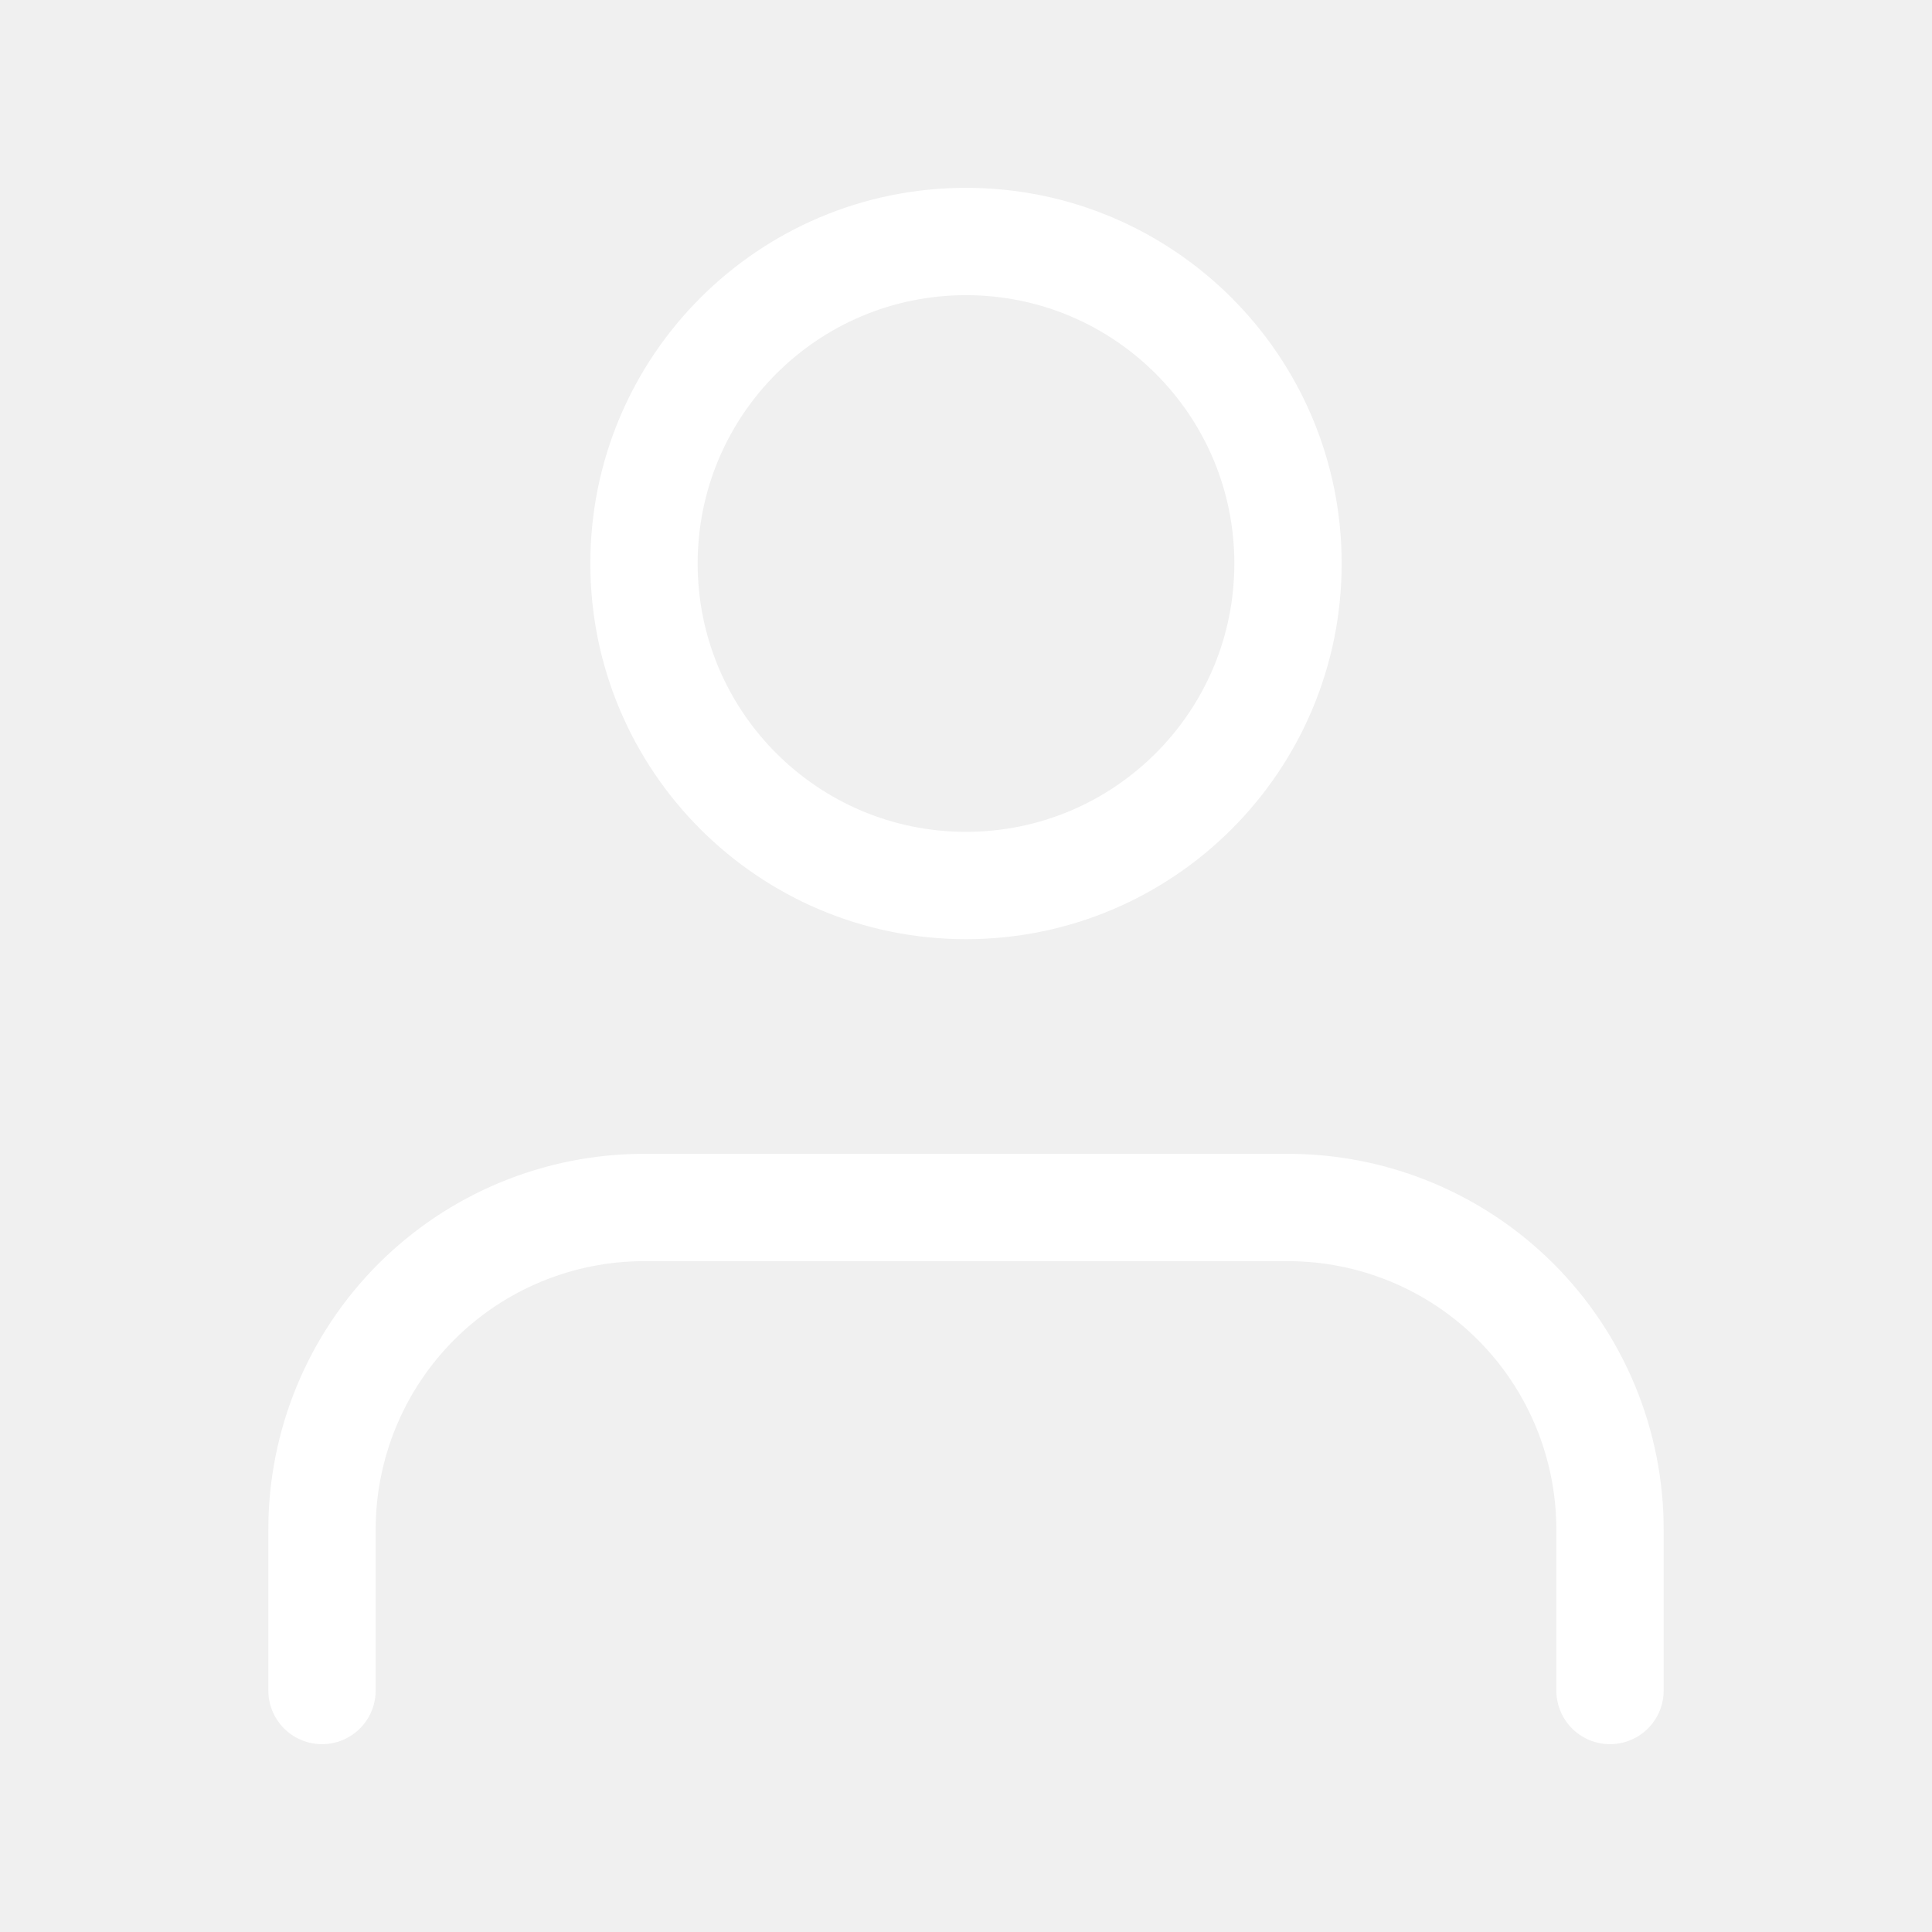
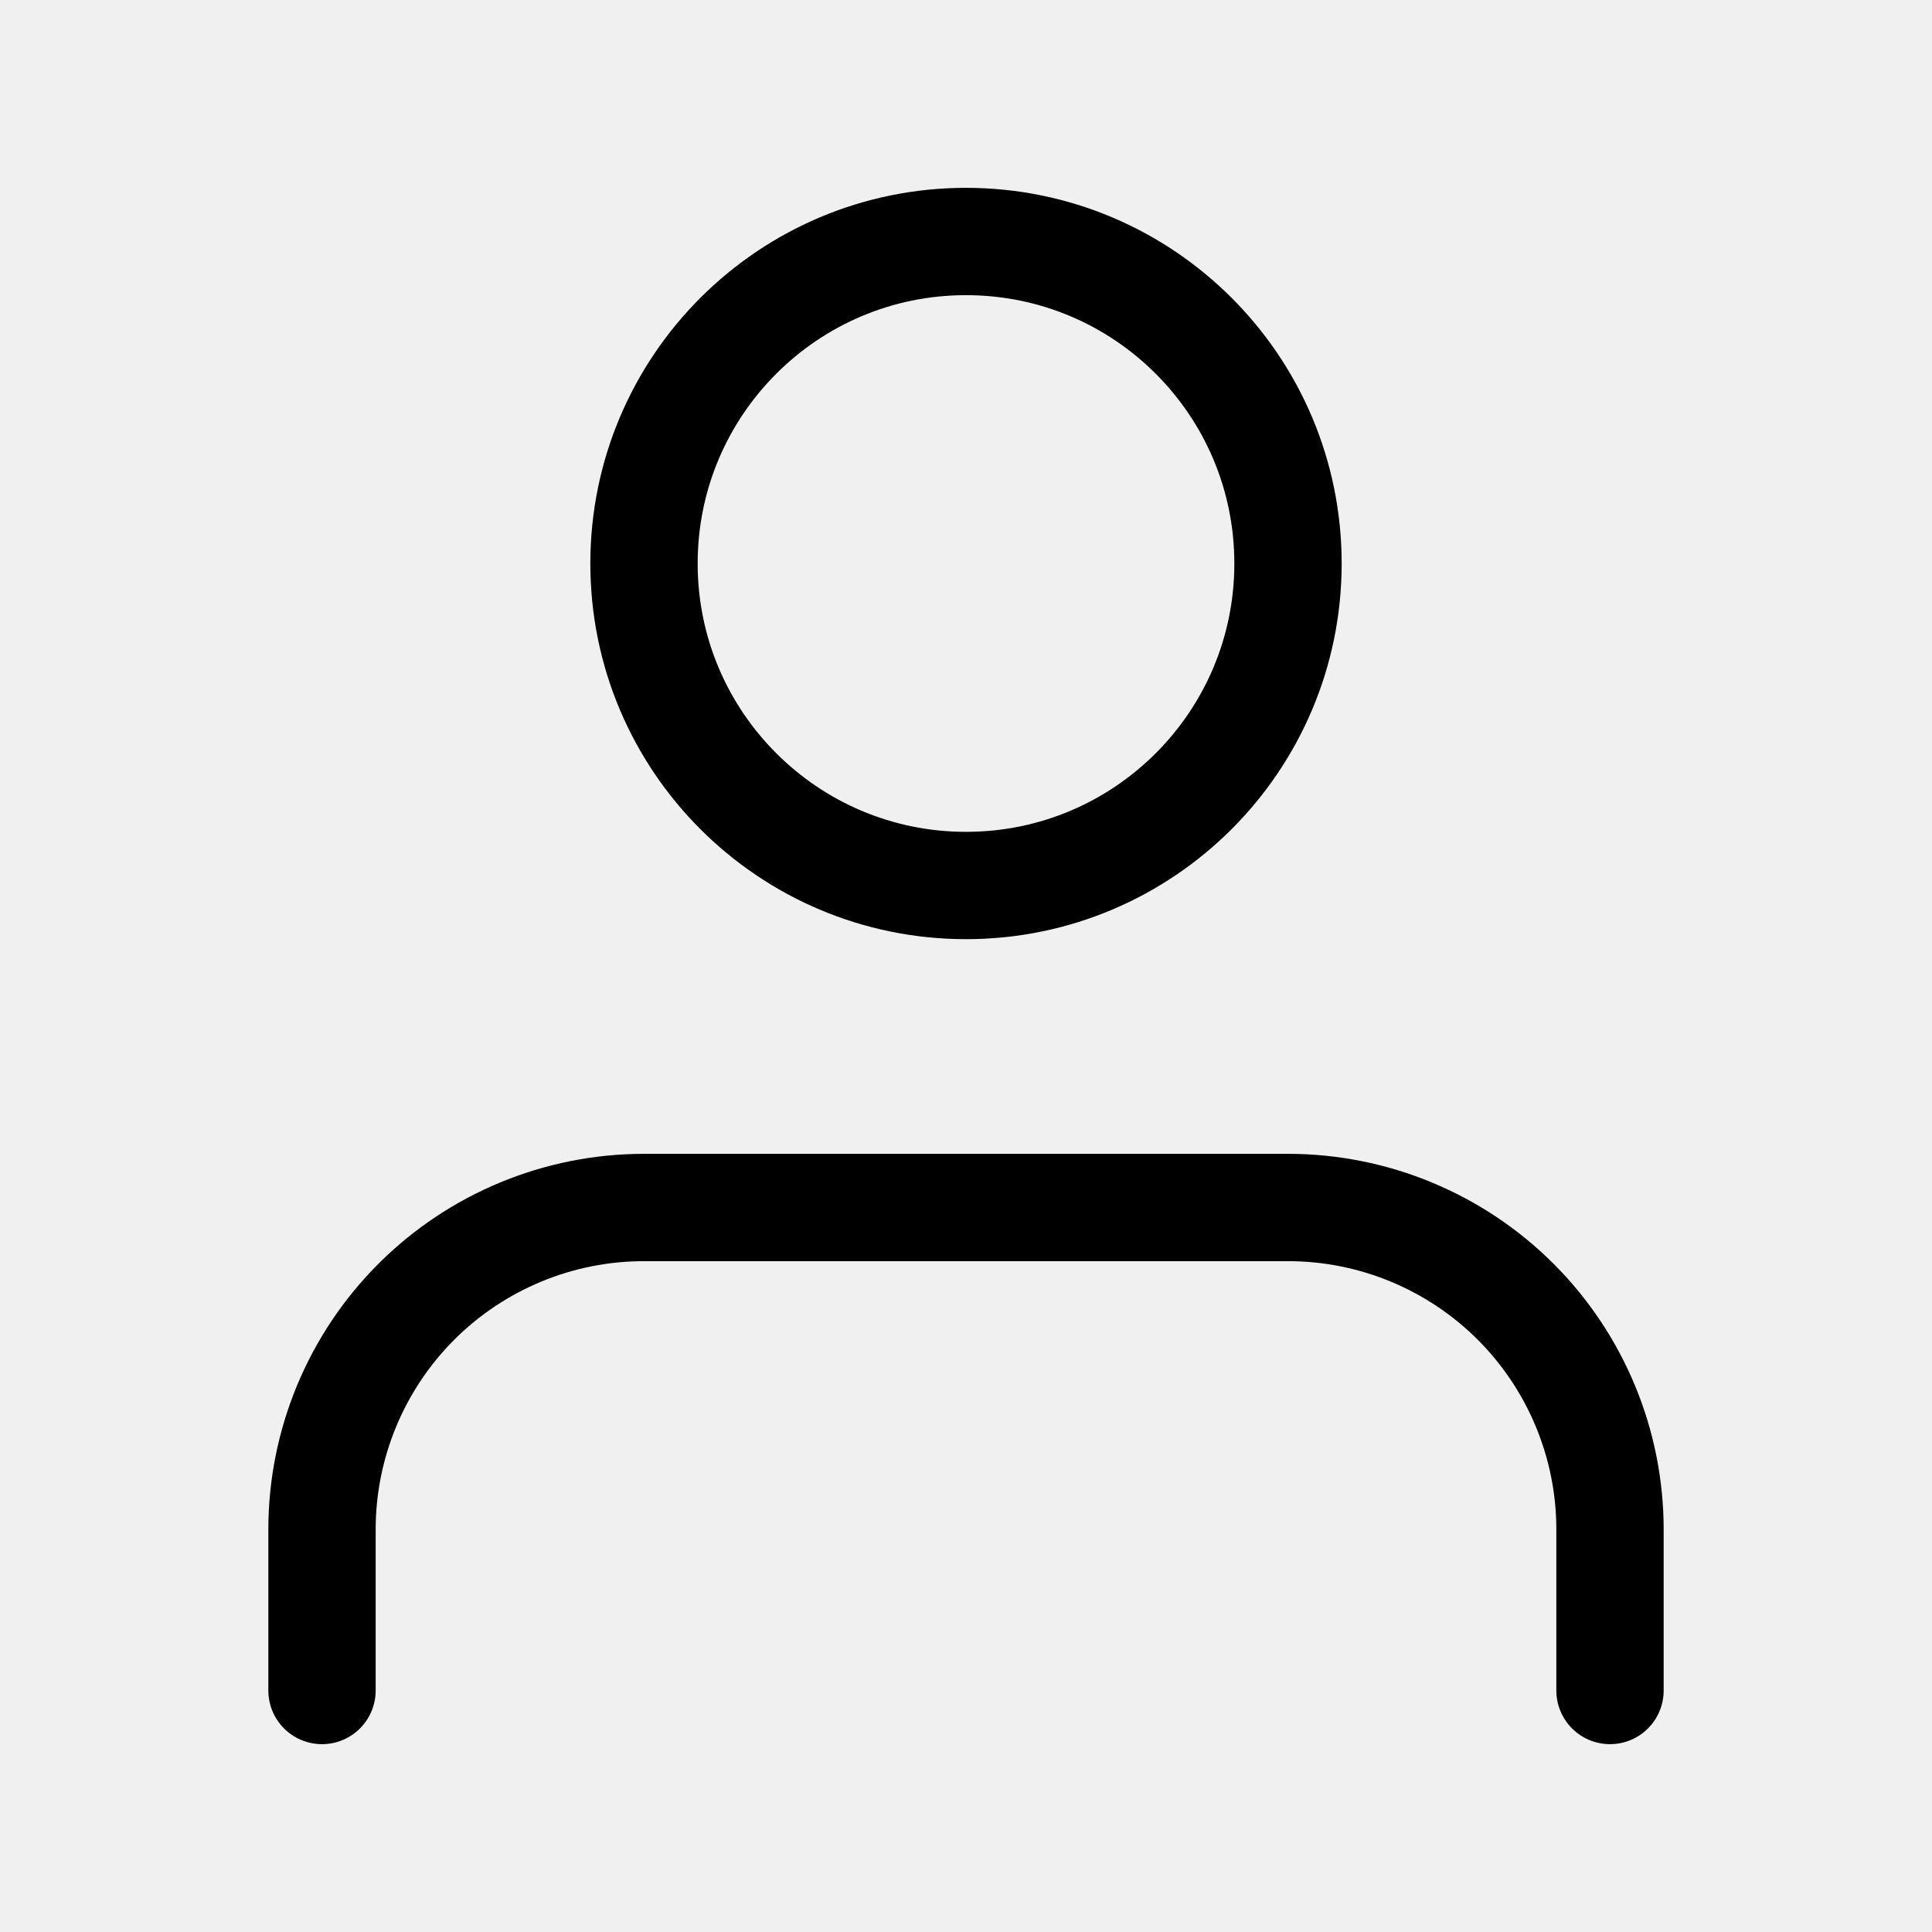
<svg xmlns="http://www.w3.org/2000/svg" width="36" height="36" viewBox="0 0 36 36" fill="none">
-   <path d="M30 31.5V28.5C30 26.909 29.368 25.383 28.243 24.257C27.117 23.132 25.591 22.5 24 22.5H12C10.409 22.5 8.883 23.132 7.757 24.257C6.632 25.383 6 26.909 6 28.5V31.5" stroke="white" stroke-width="2" stroke-linecap="round" stroke-linejoin="round" />
-   <path d="M18 16.5C21.314 16.5 24 13.814 24 10.5C24 7.186 21.314 4.5 18 4.5C14.686 4.5 12 7.186 12 10.5C12 13.814 14.686 16.5 18 16.5Z" stroke="white" stroke-width="2" stroke-linecap="round" stroke-linejoin="round" />
+   <path d="M30 31.5V28.5C30 26.909 29.368 25.383 28.243 24.257C27.117 23.132 25.591 22.5 24 22.5H12C10.409 22.5 8.883 23.132 7.757 24.257C6.632 25.383 6 26.909 6 28.5V31.5" stroke="black" stroke-width="2" stroke-linecap="round" stroke-linejoin="round" />
+   <path d="M18 16.5C21.314 16.5 24 13.814 24 10.5C24 7.186 21.314 4.5 18 4.5C14.686 4.5 12 7.186 12 10.5C12 13.814 14.686 16.5 18 16.5Z" stroke="black" stroke-width="2" stroke-linecap="round" stroke-linejoin="round" />
</svg>
